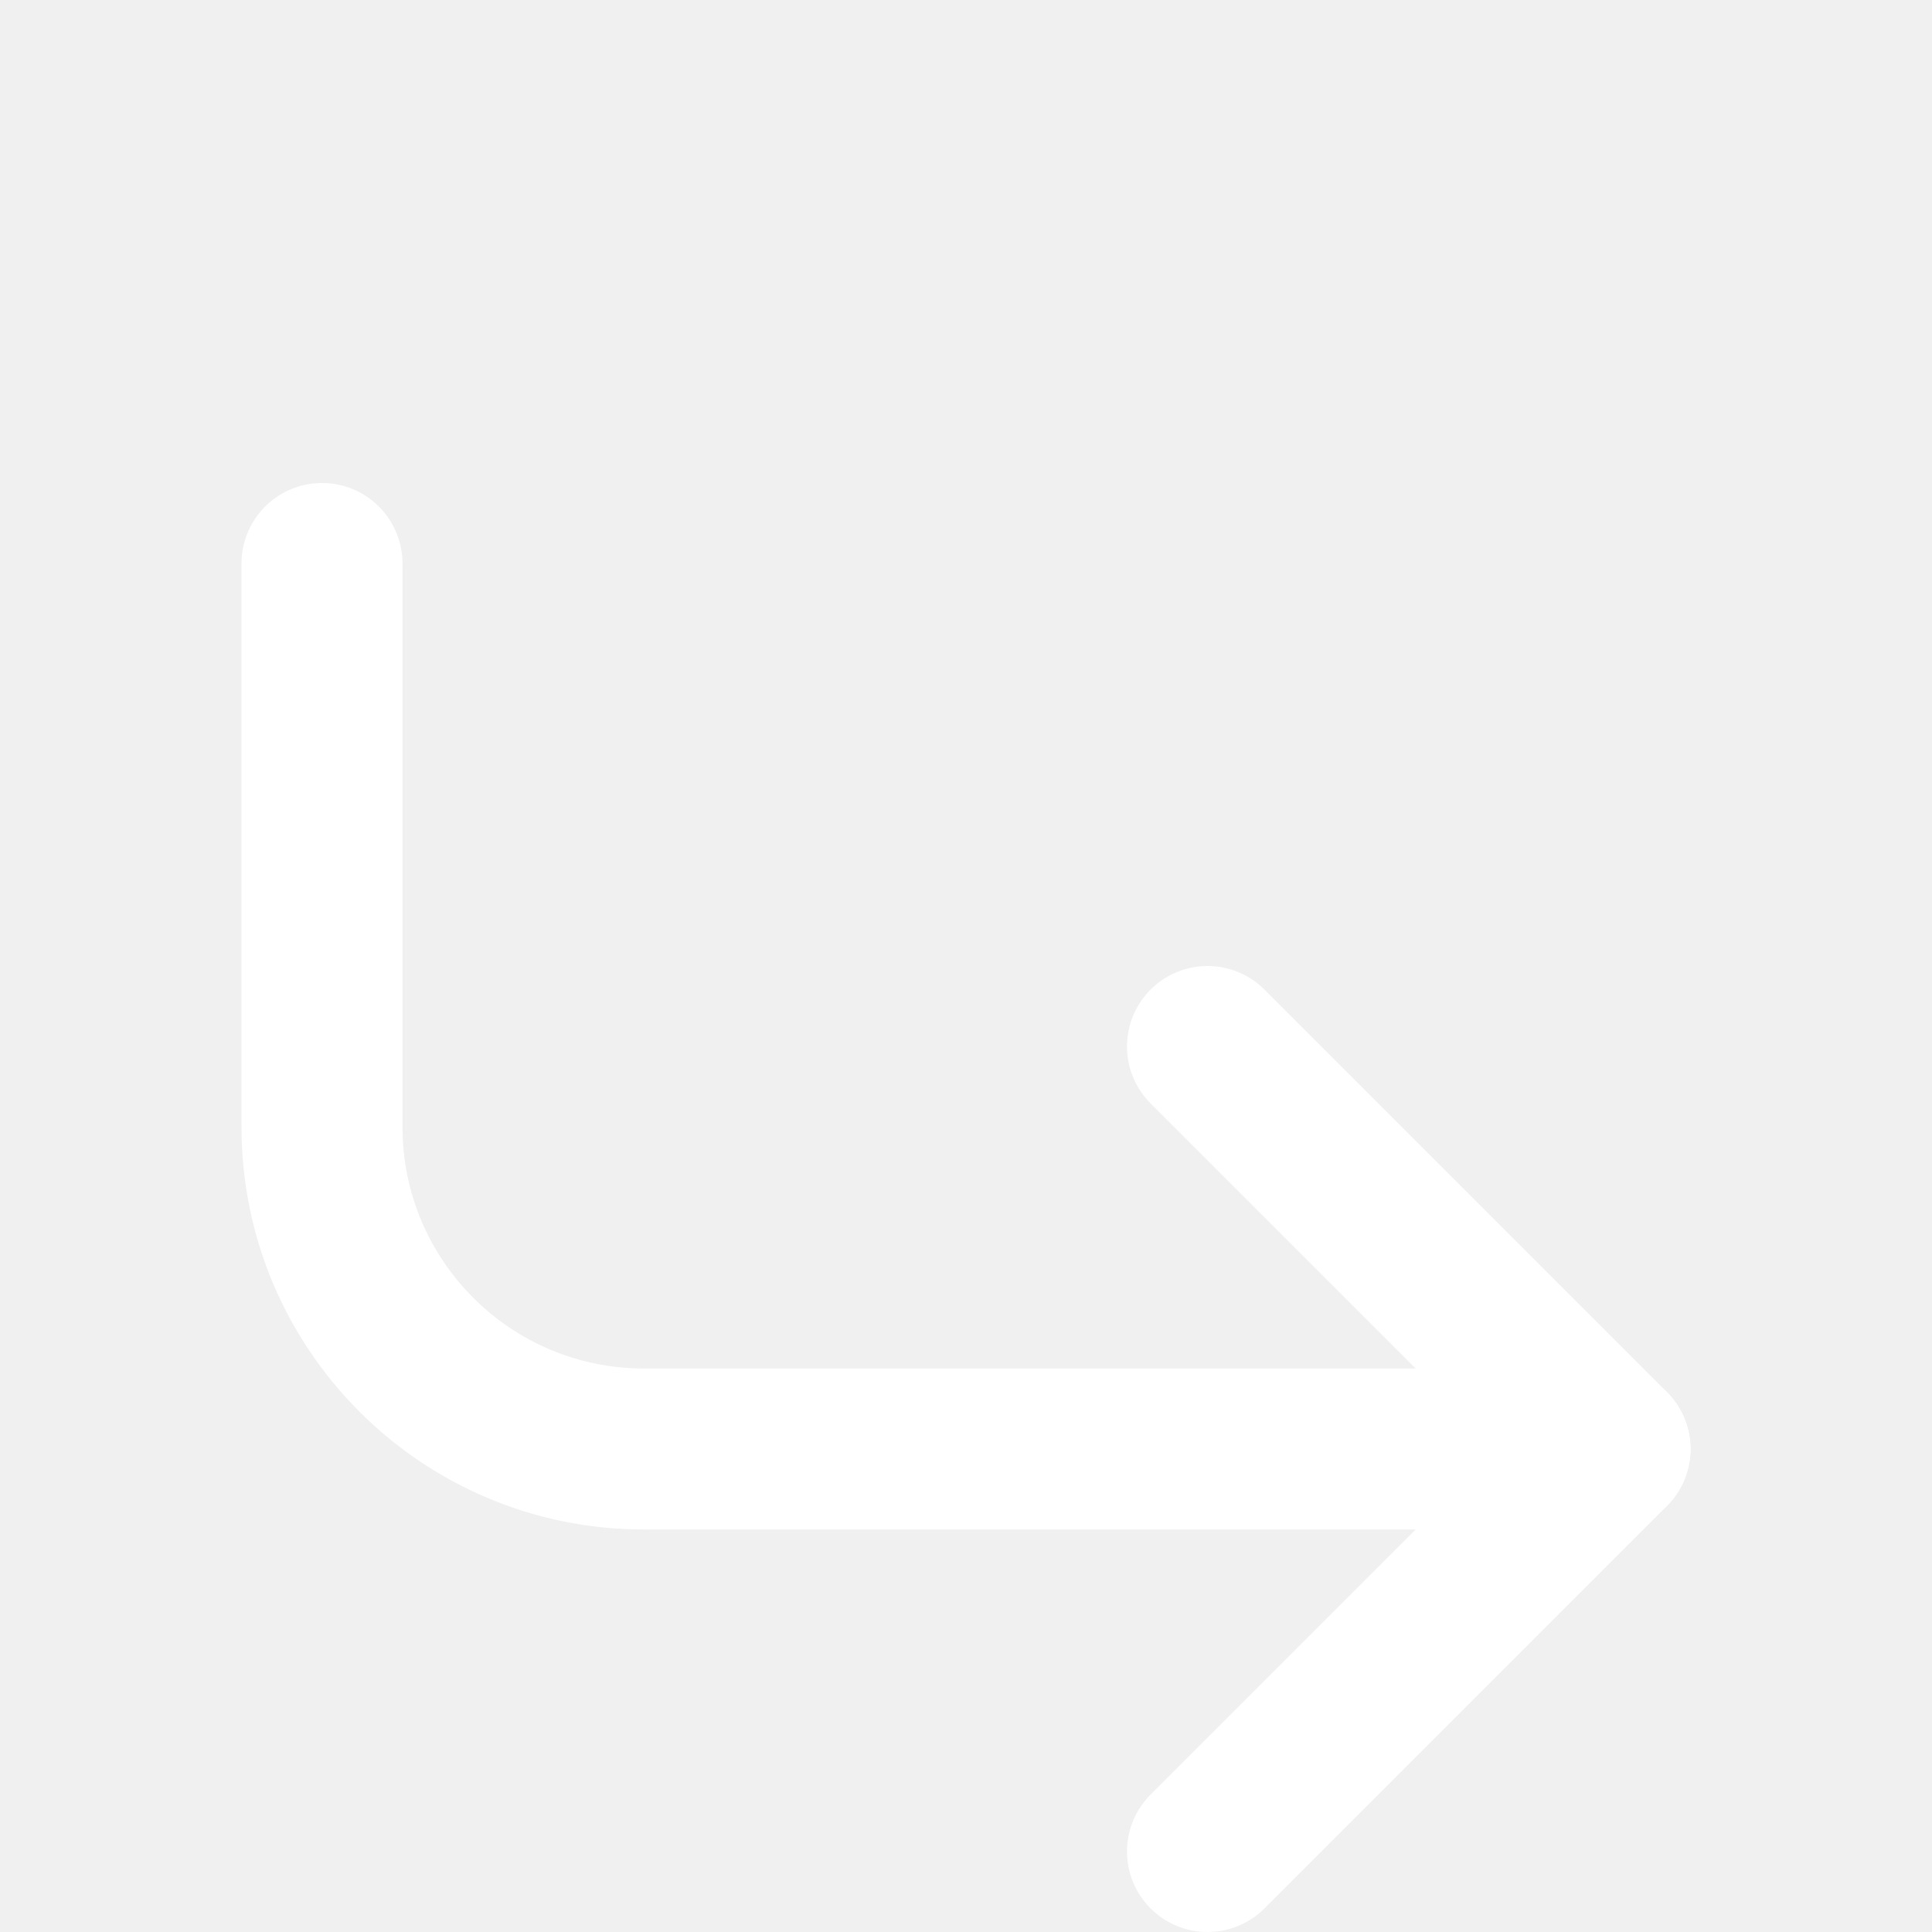
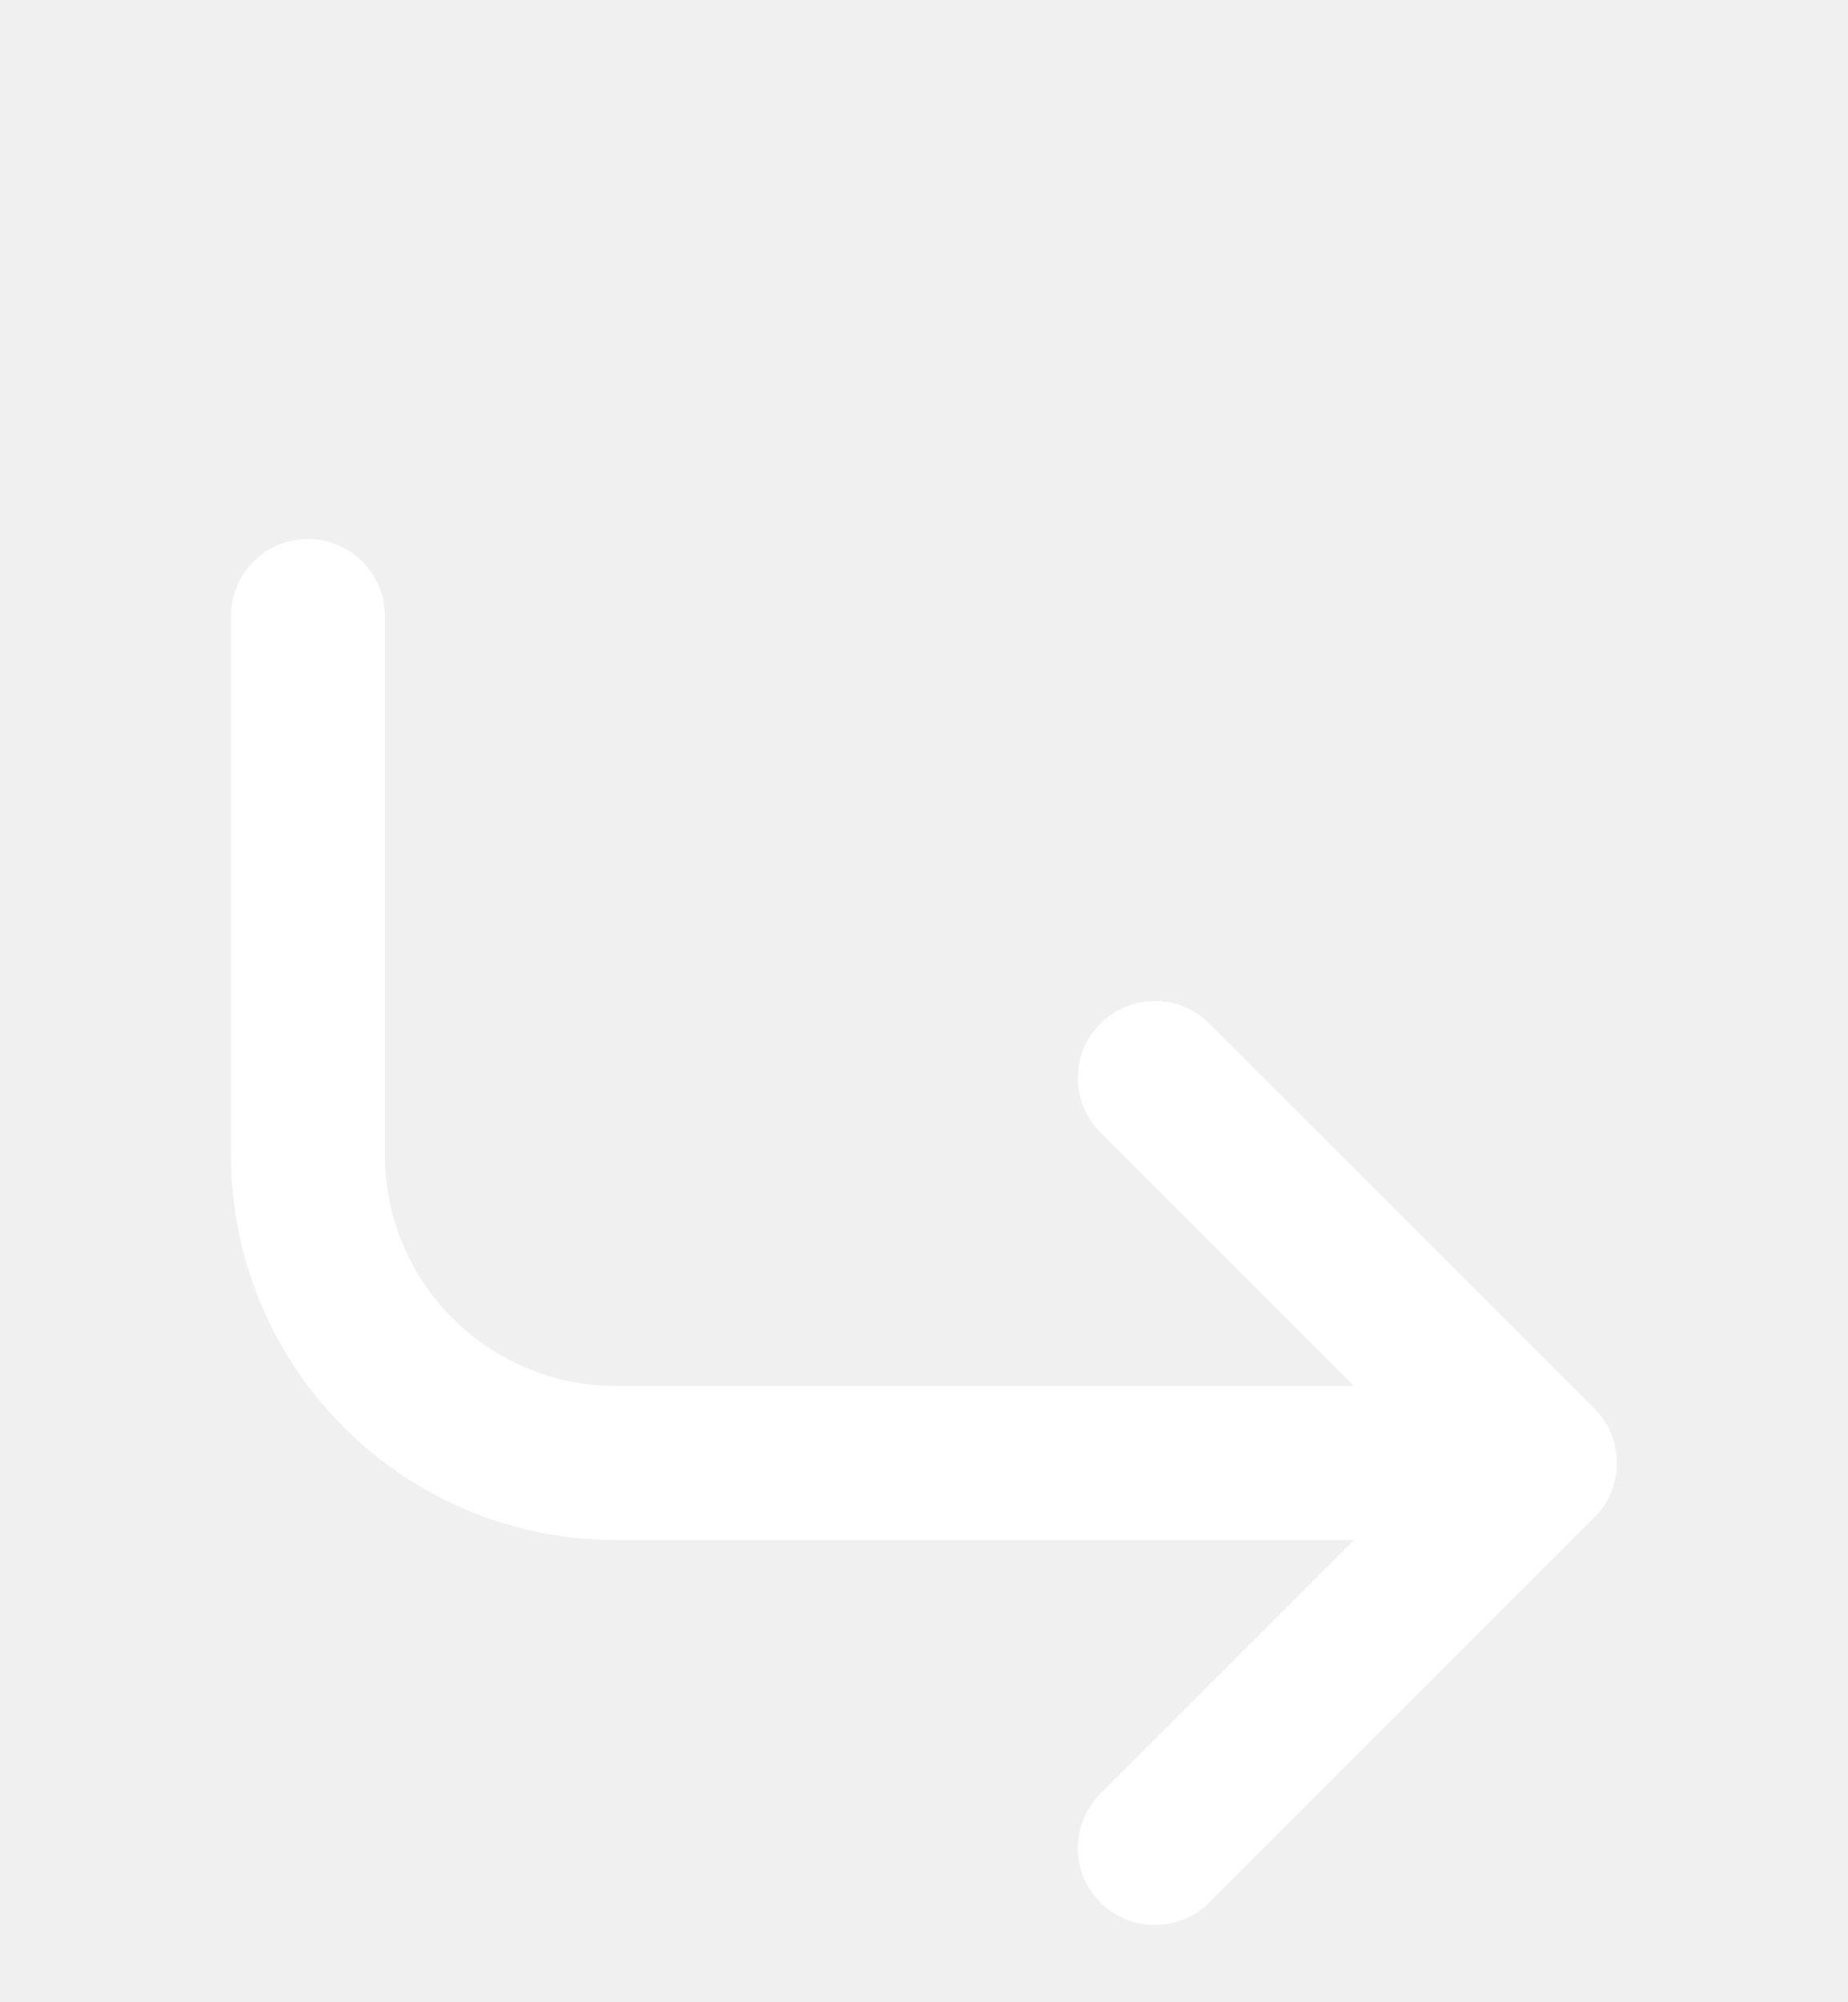
- <svg xmlns="http://www.w3.org/2000/svg" width="24" height="24" viewBox="0 0 24 18" fill="none" stroke="white" stroke-width="2" stroke-linecap="round" stroke-linejoin="round" class="feather feather-corner-down-right">
+ <svg xmlns="http://www.w3.org/2000/svg" width="24" height="26" viewBox="0 0 24 18" fill="none" stroke="white" stroke-width="2" stroke-linecap="round" stroke-linejoin="round" class="feather feather-corner-down-right">
  <polyline points="15 10 20 15 15 20" />
  <path d="M4 4v7a4 4 0 0 0 4 4h12" />
</svg>
